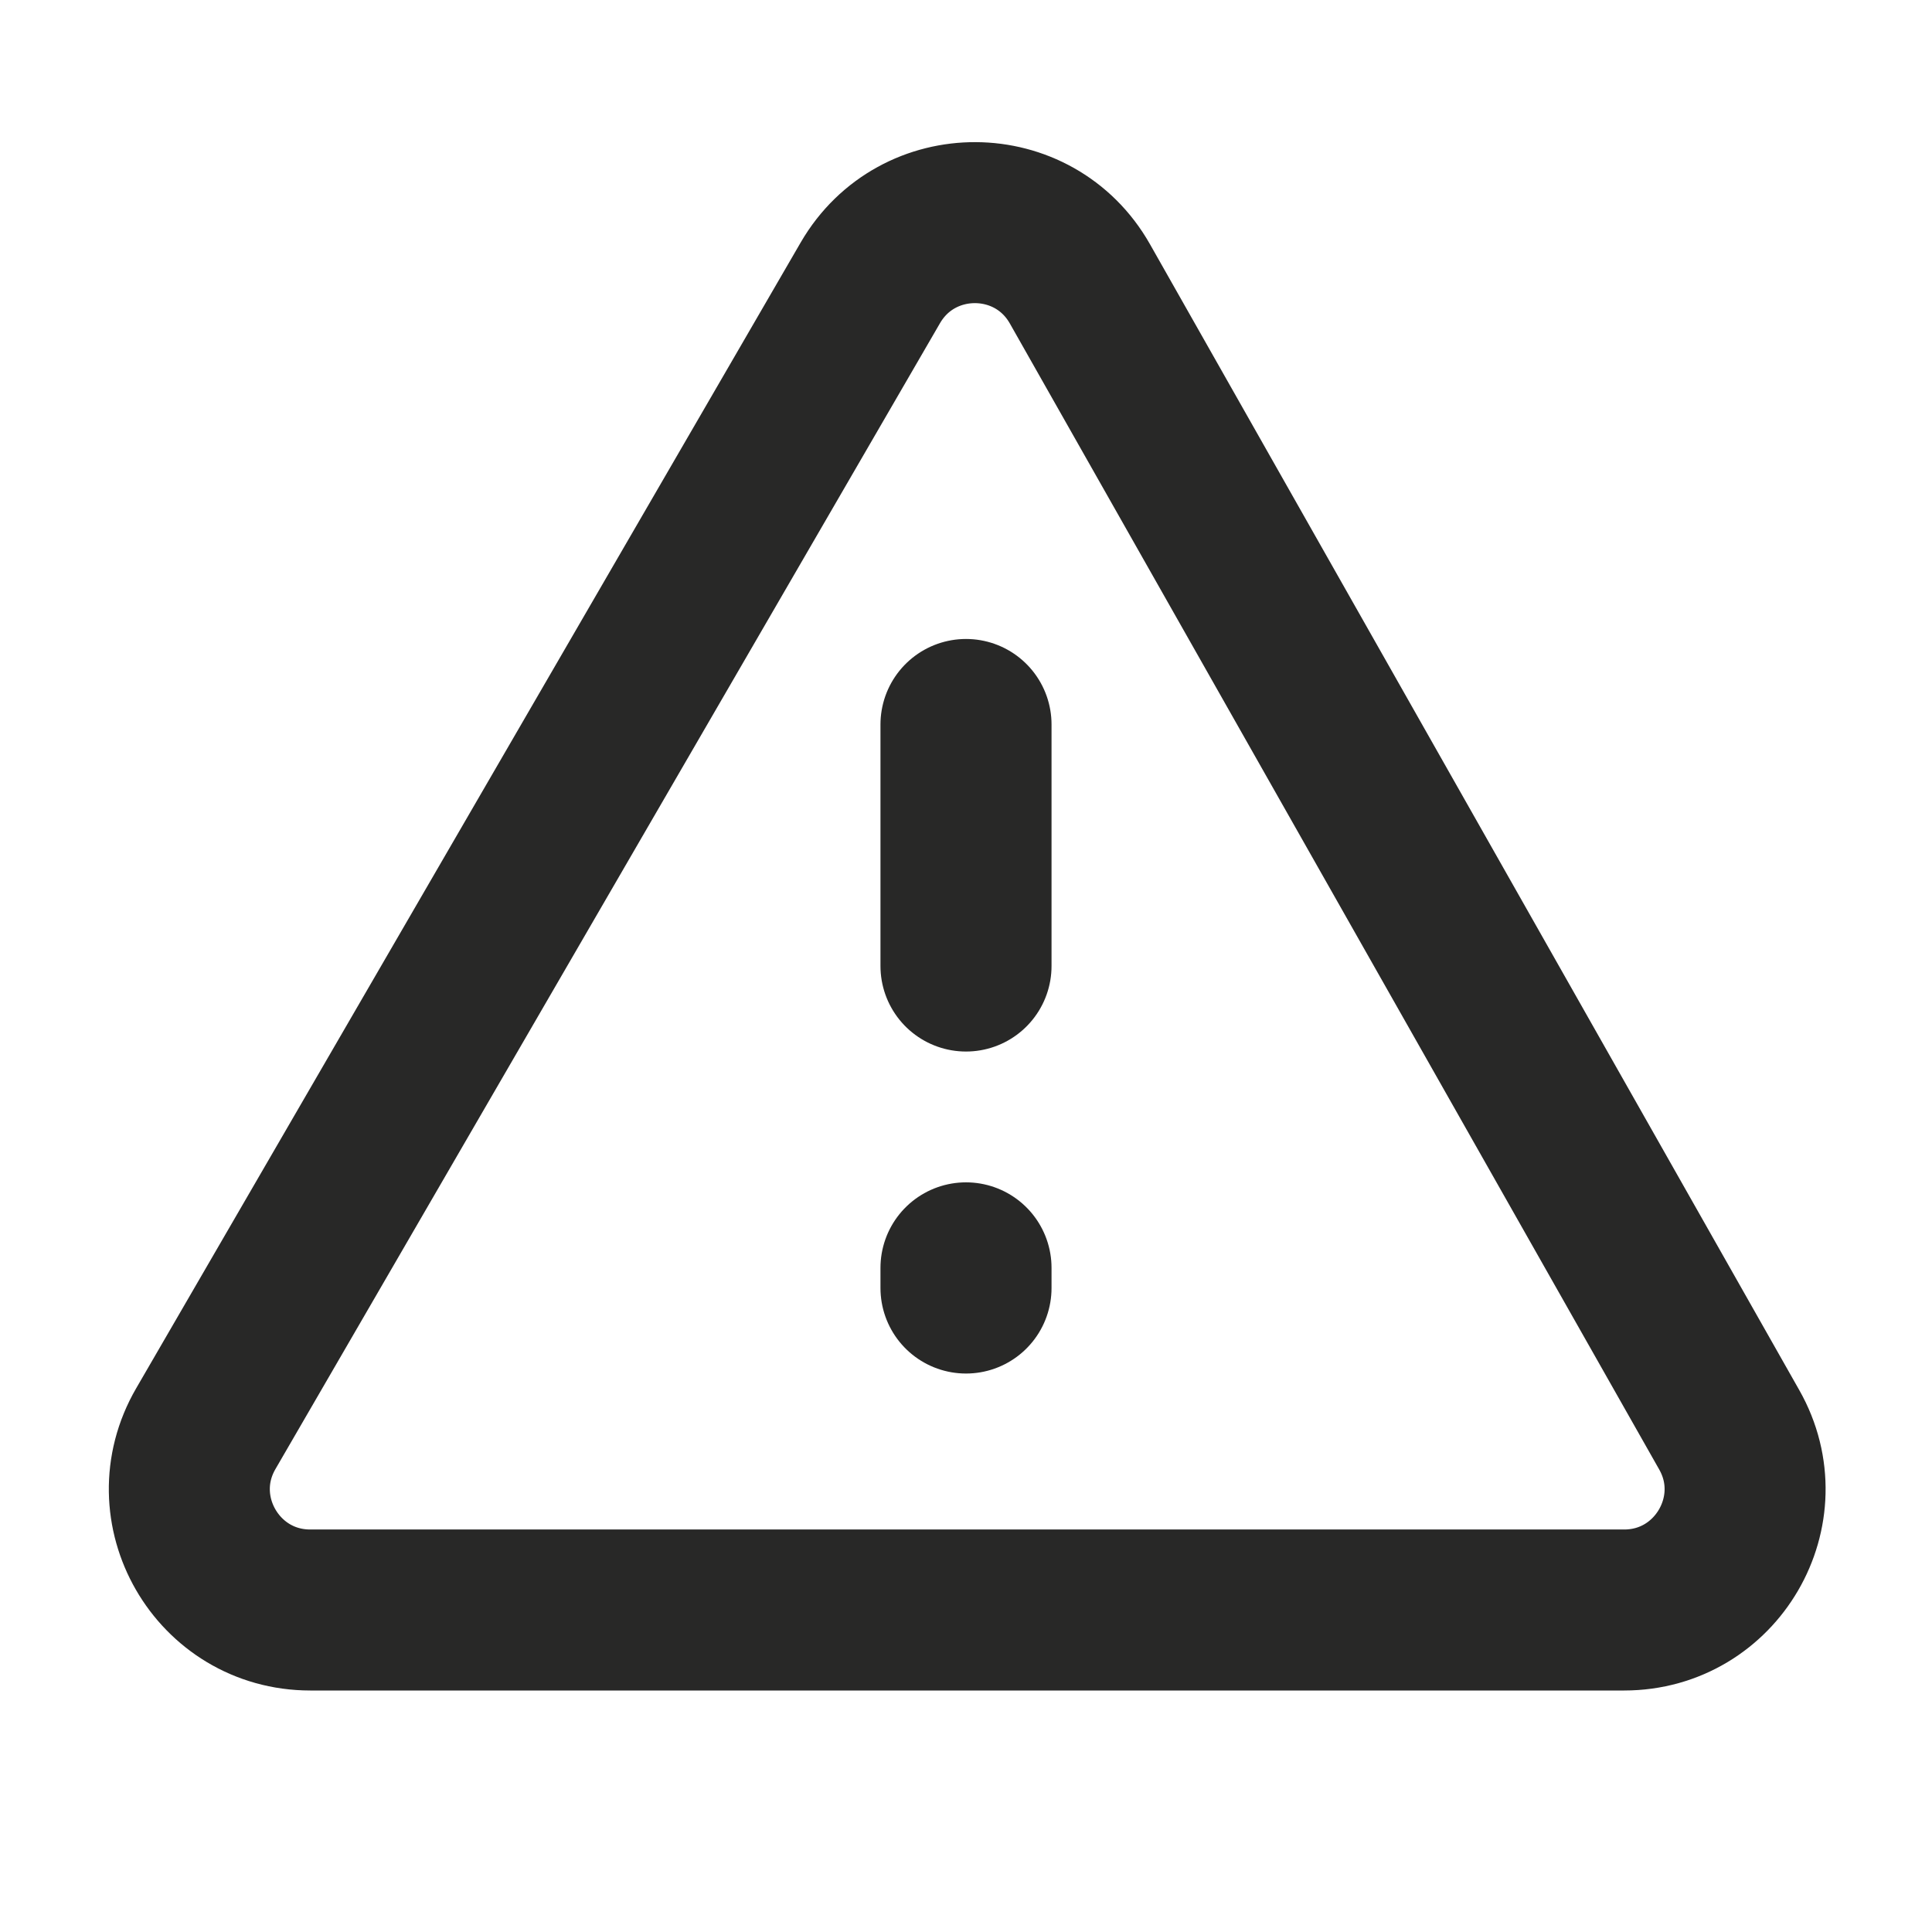
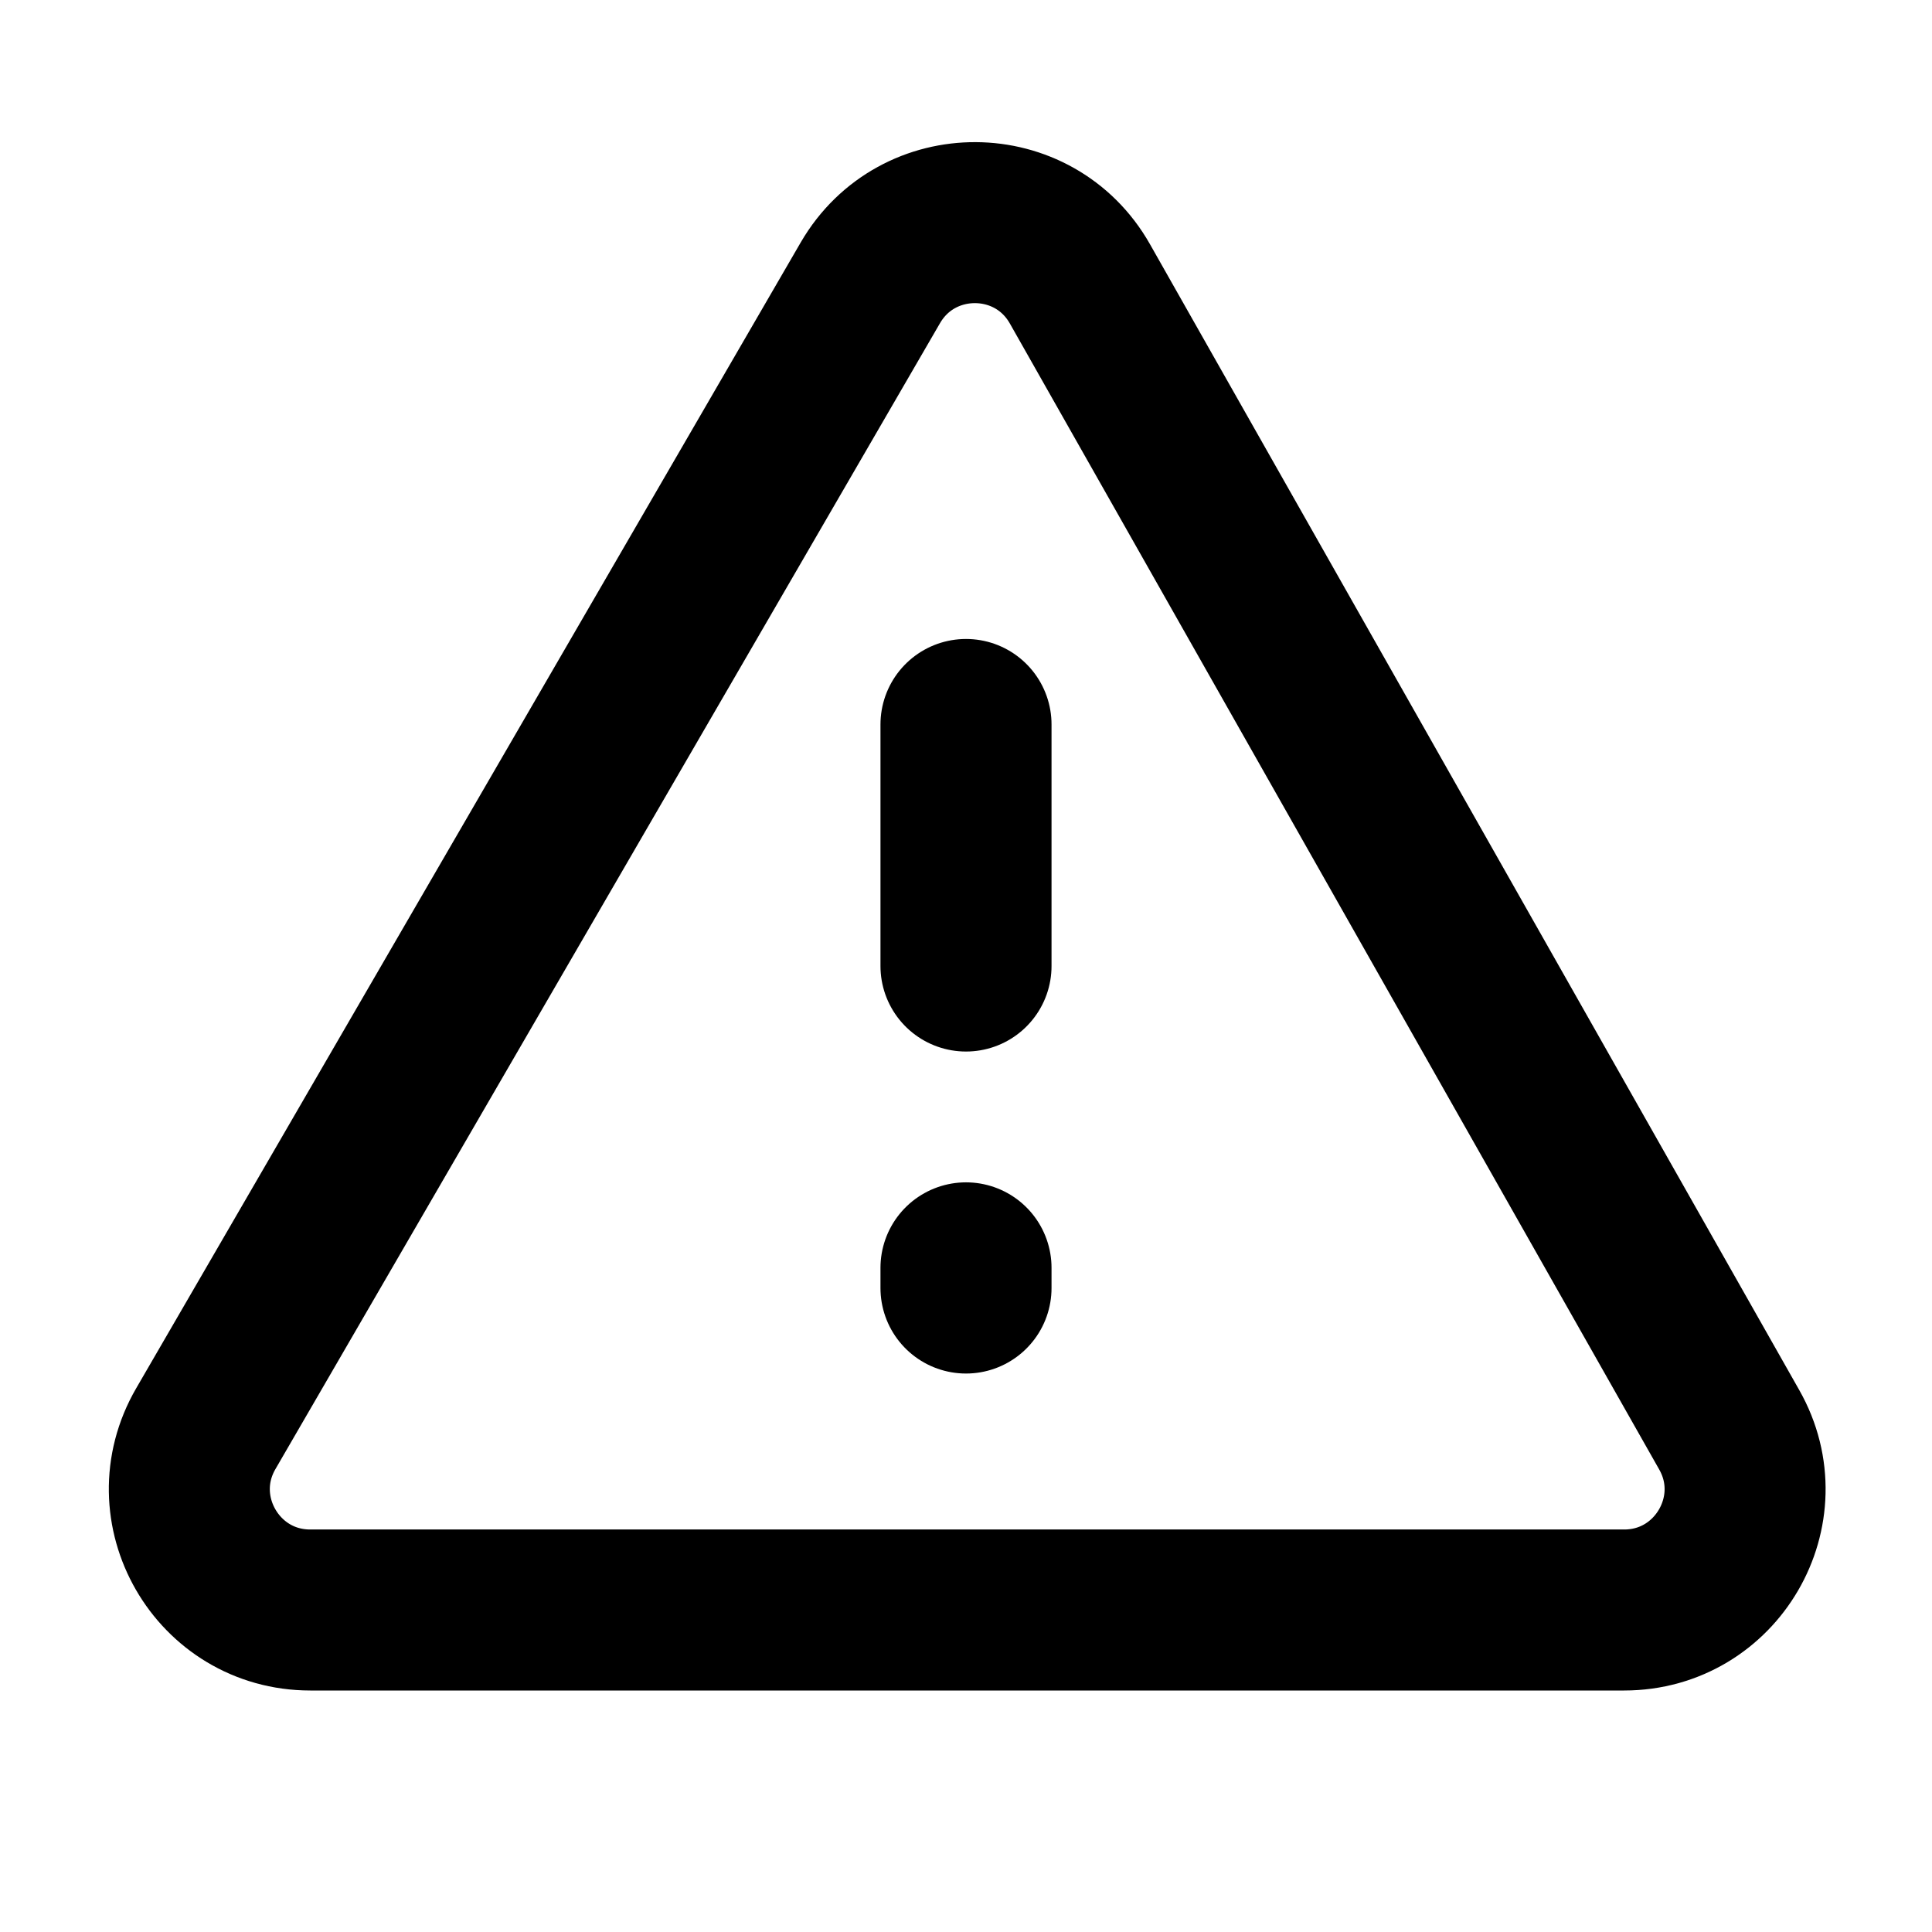
<svg xmlns="http://www.w3.org/2000/svg" width="24" height="24" viewBox="0 0 24 24" fill="none">
-   <path d="M12 9L12 12" stroke="#282827" stroke-width="2.125" stroke-linecap="round" />
-   <path d="M12 15.75L12 16" stroke="#282827" stroke-width="2.125" stroke-linecap="round" />
-   <path d="M3.854 20L20.176 20C21.325 20 22.048 18.76 21.481 17.761L13.415 3.526C12.844 2.518 11.394 2.511 10.812 3.513L2.557 17.747C1.976 18.747 2.698 20 3.854 20Z" stroke="#282827" stroke-width="2" stroke-linejoin="round" />
+   <path d="M12 9L12 12" stroke="currentColor" stroke-width="2.125" stroke-linecap="round" />
+   <path d="M12 15.75L12 16" stroke="currentColor" stroke-width="2.125" stroke-linecap="round" />
+   <path d="M3.854 20L20.176 20C21.325 20 22.048 18.76 21.481 17.761L13.415 3.526C12.844 2.518 11.394 2.511 10.812 3.513L2.557 17.747C1.976 18.747 2.698 20 3.854 20Z" stroke="currentColor" stroke-width="2" stroke-linejoin="round" />
</svg>
